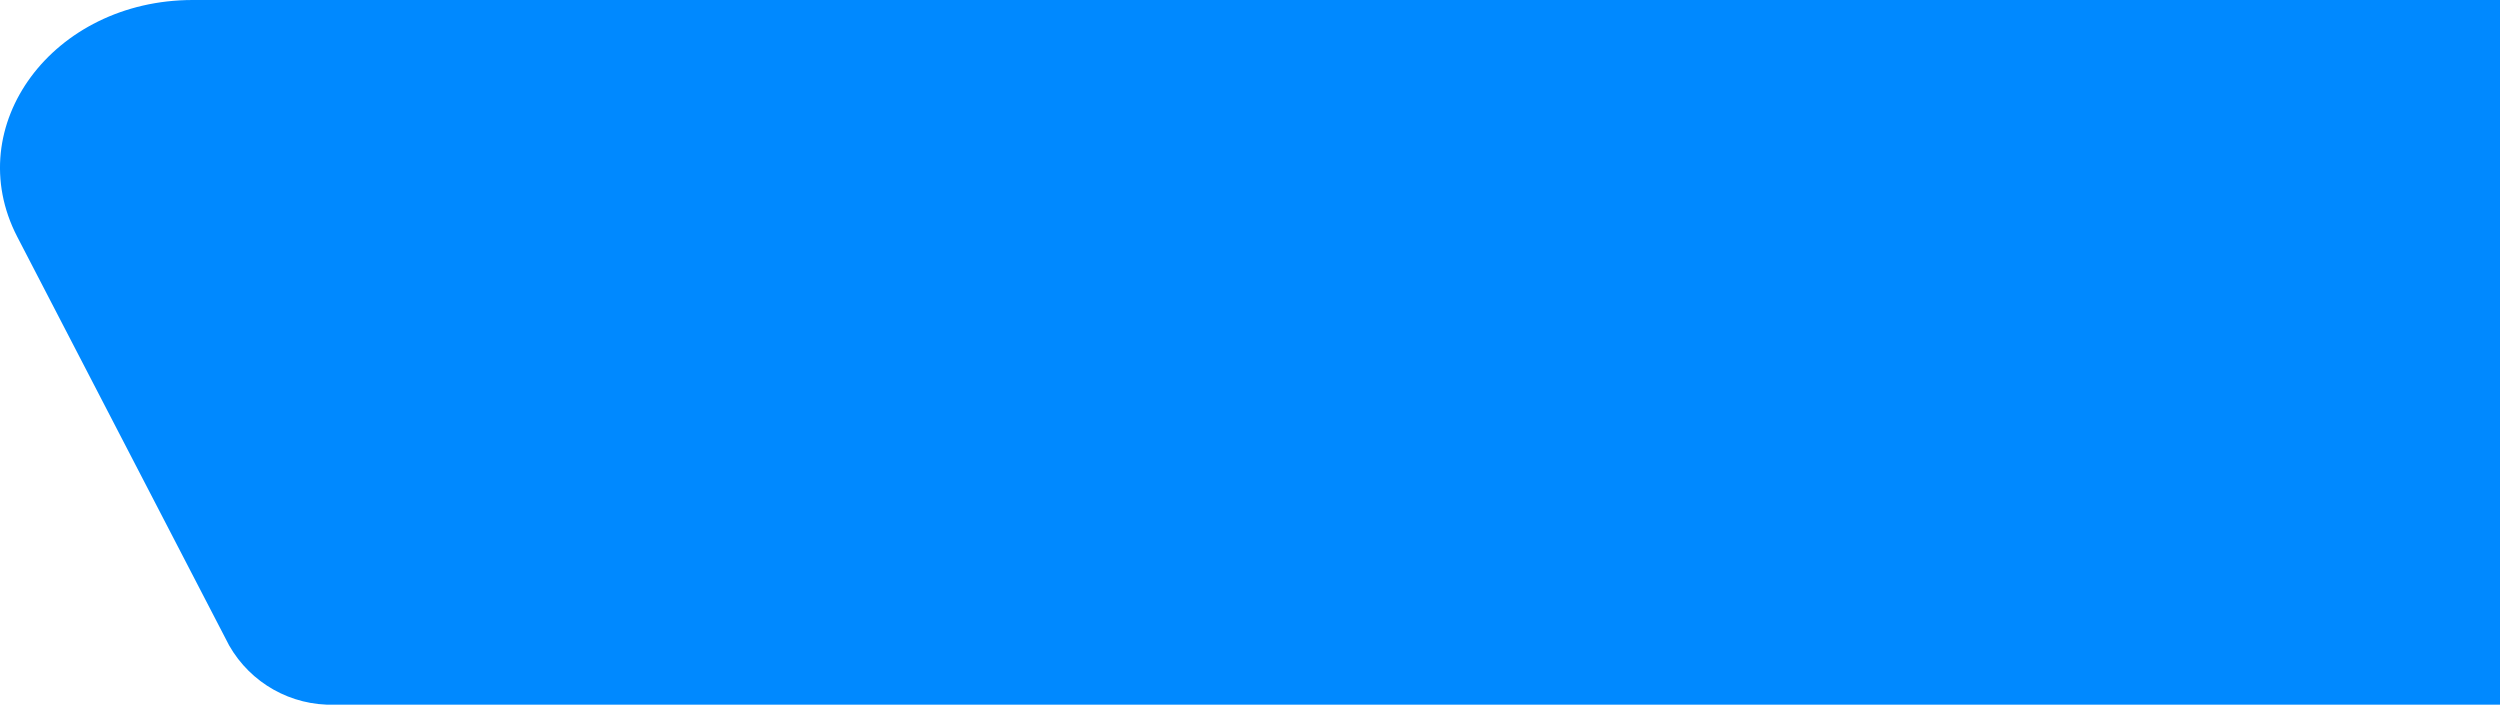
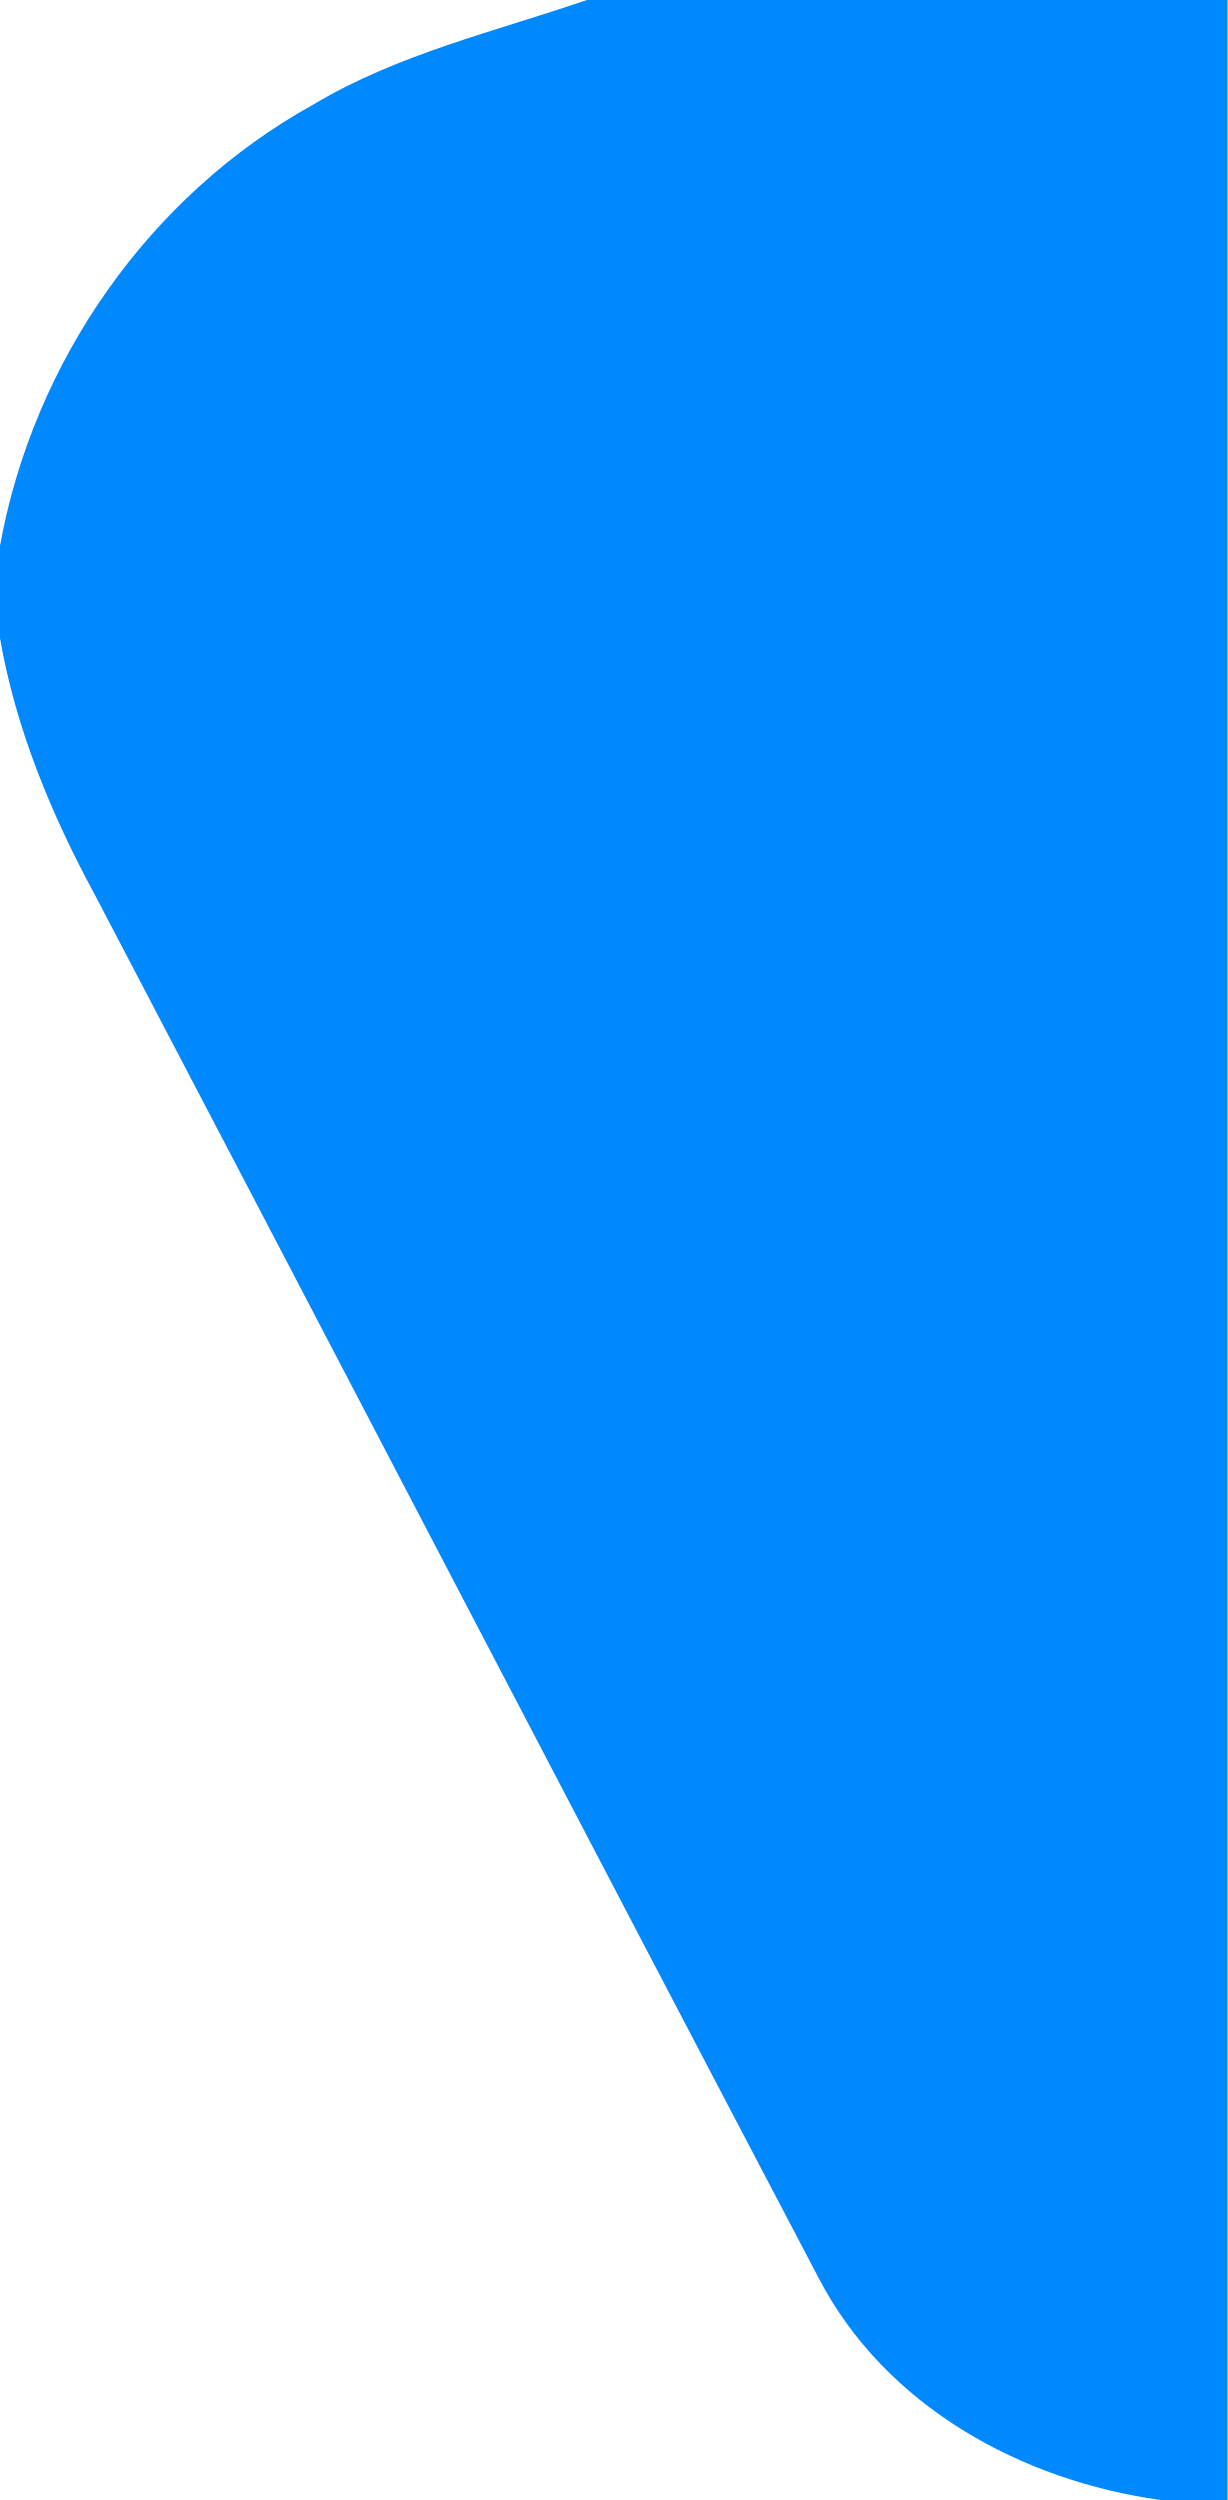
- <svg xmlns="http://www.w3.org/2000/svg" width="74.5" height="21" viewBox="0 0 74.5 21">
-   <path id="Rectangle_2" d="M74.5,0H5.746C1.577,0-1.2,3.749.515,7.058L6.829,19.235A3.5,3.5,0,0,0,9.967,21H74.5Z" transform="translate(0)" fill="#0089ff" />
+ <svg xmlns="http://www.w3.org/2000/svg" width="82pt" height="167pt" viewBox="0 0 82 167" version="1.1">
+   <g id="#0089ffff">
+     <path fill="#0089ff" opacity="1.00" d=" M 39.20 0.00 L 82.00 0.00 L 82.00 167.00 L 77.52 167.00 C 68.20 165.70 59.16 160.74 54.70 152.20 C 38.53 121.42 22.48 90.58 6.34 59.78 C 3.43 54.41 1.05 48.68 0.00 42.63 L 0.00 36.46 C 2.23 24.16 9.95 13.07 20.90 7.00 C 26.56 3.61 33.03 2.12 39.20 0.00 Z" />
+   </g>
</svg>
